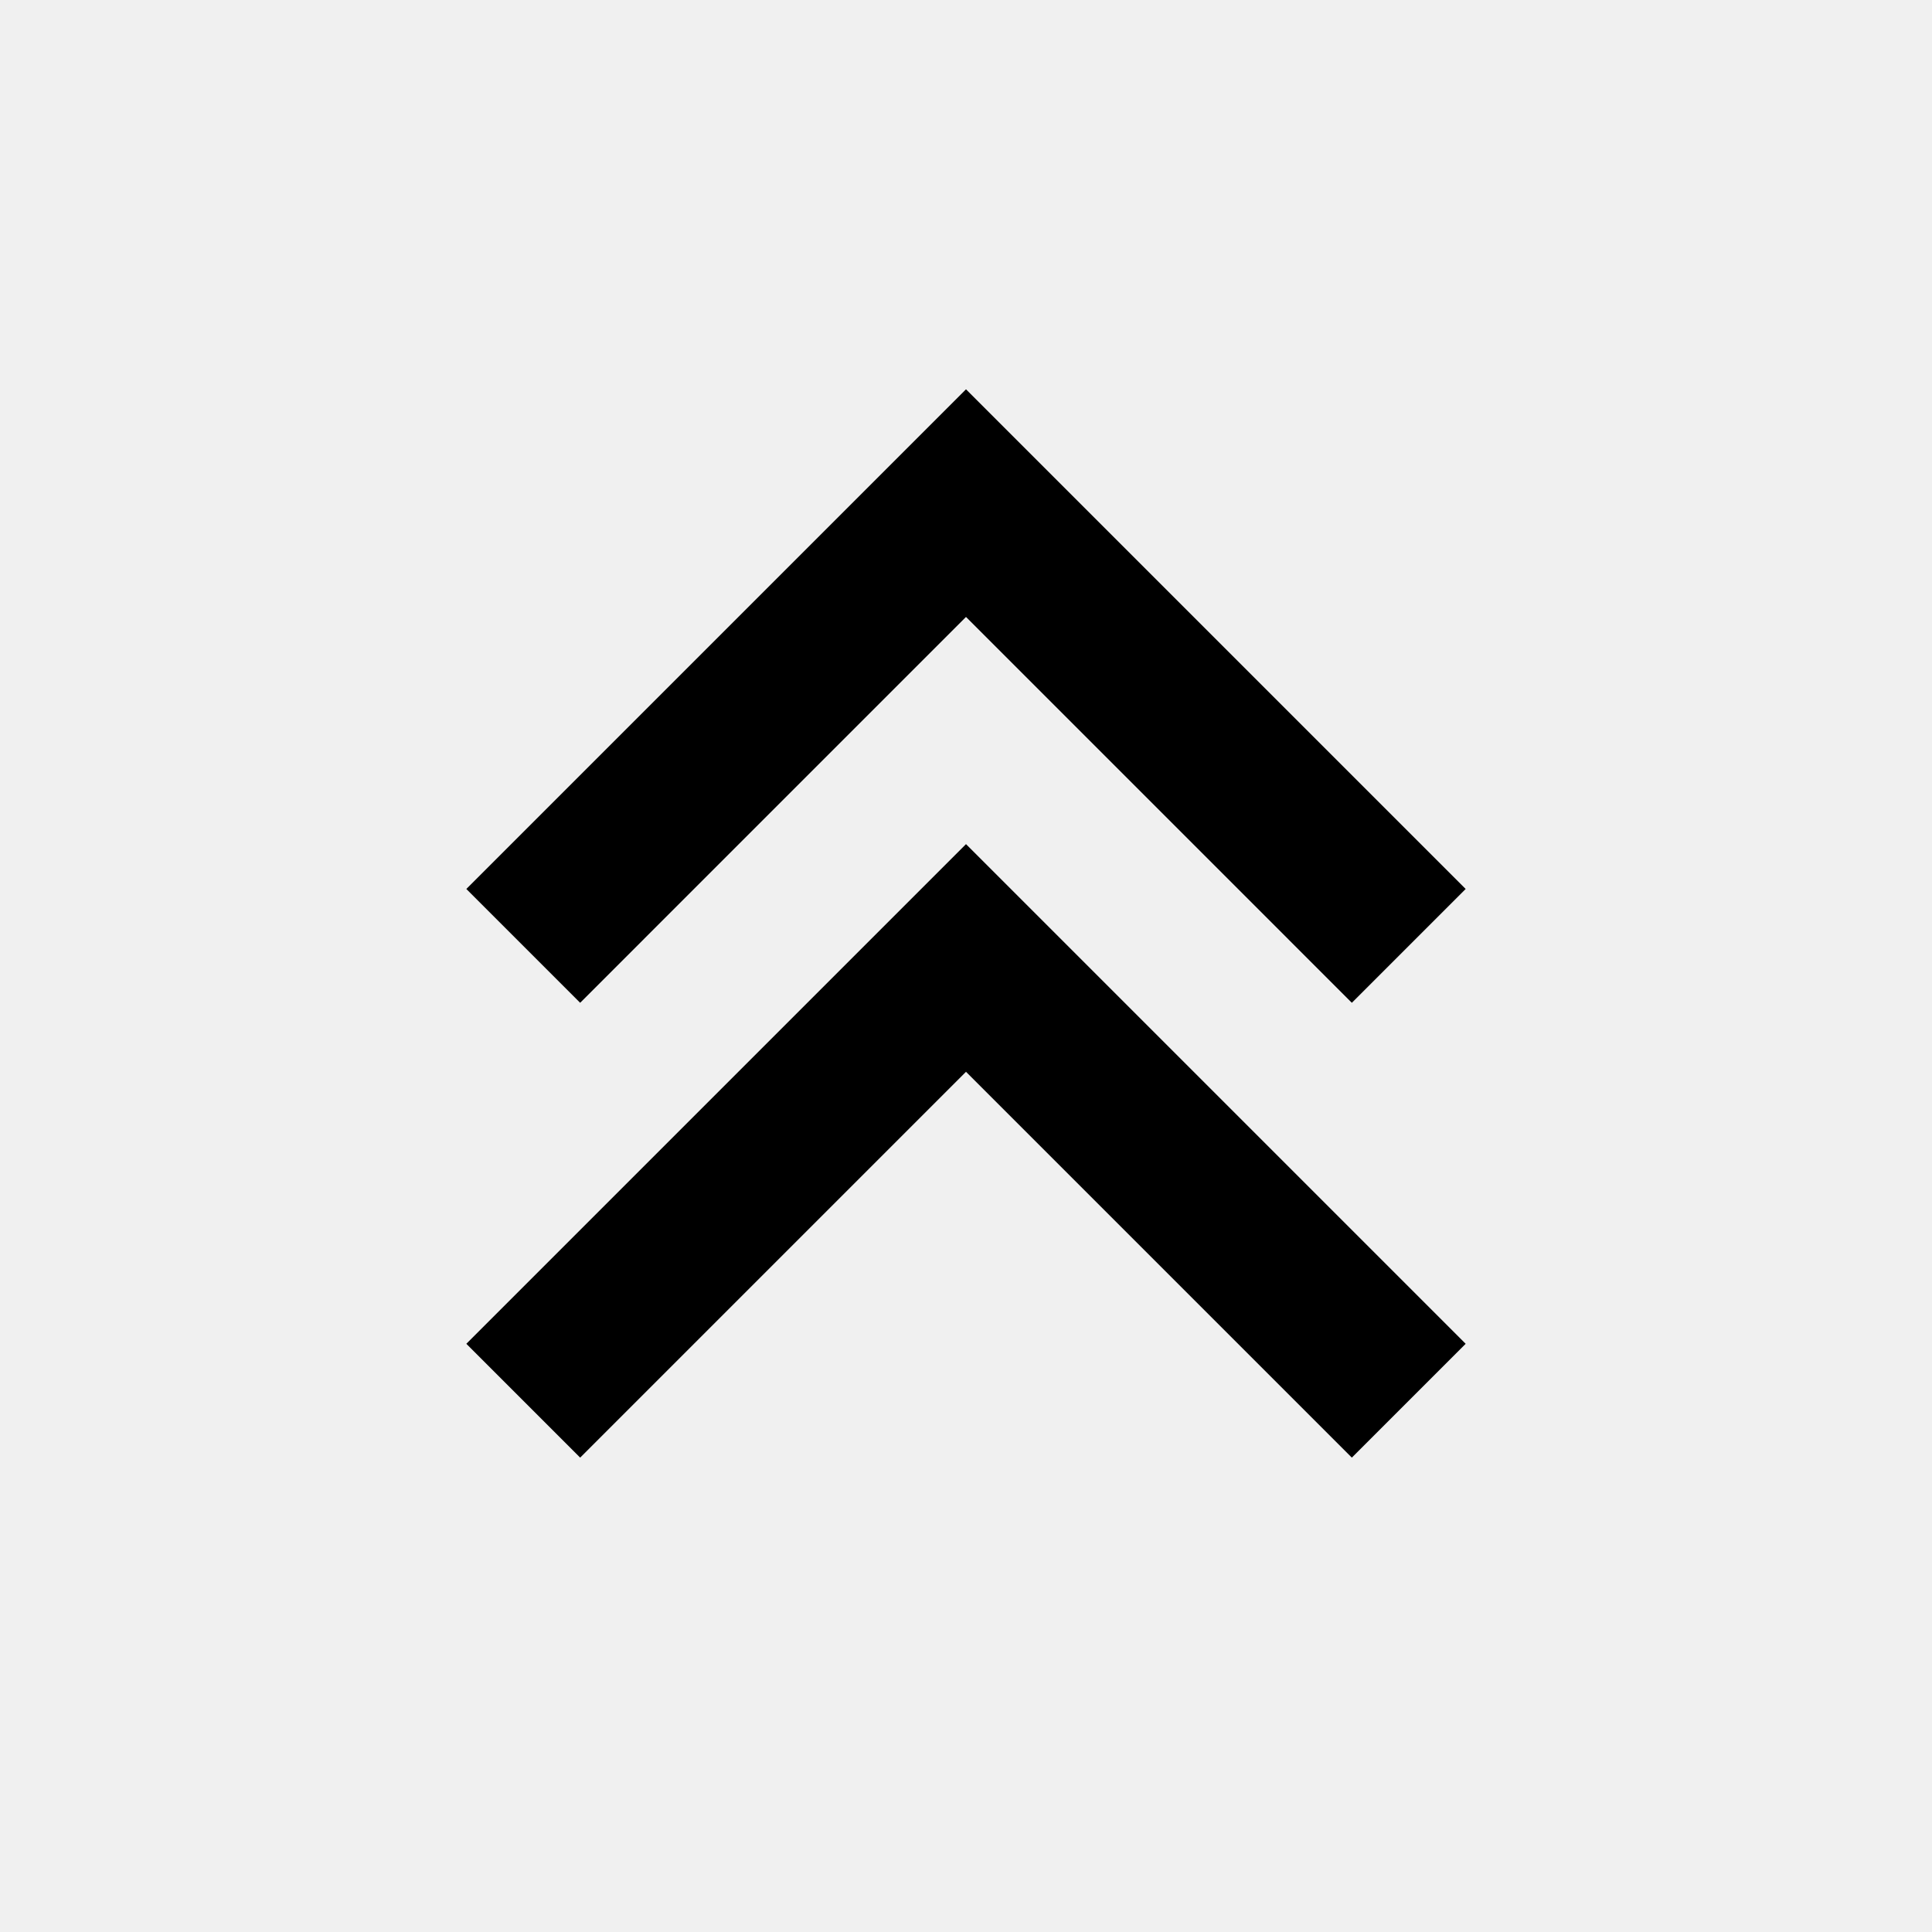
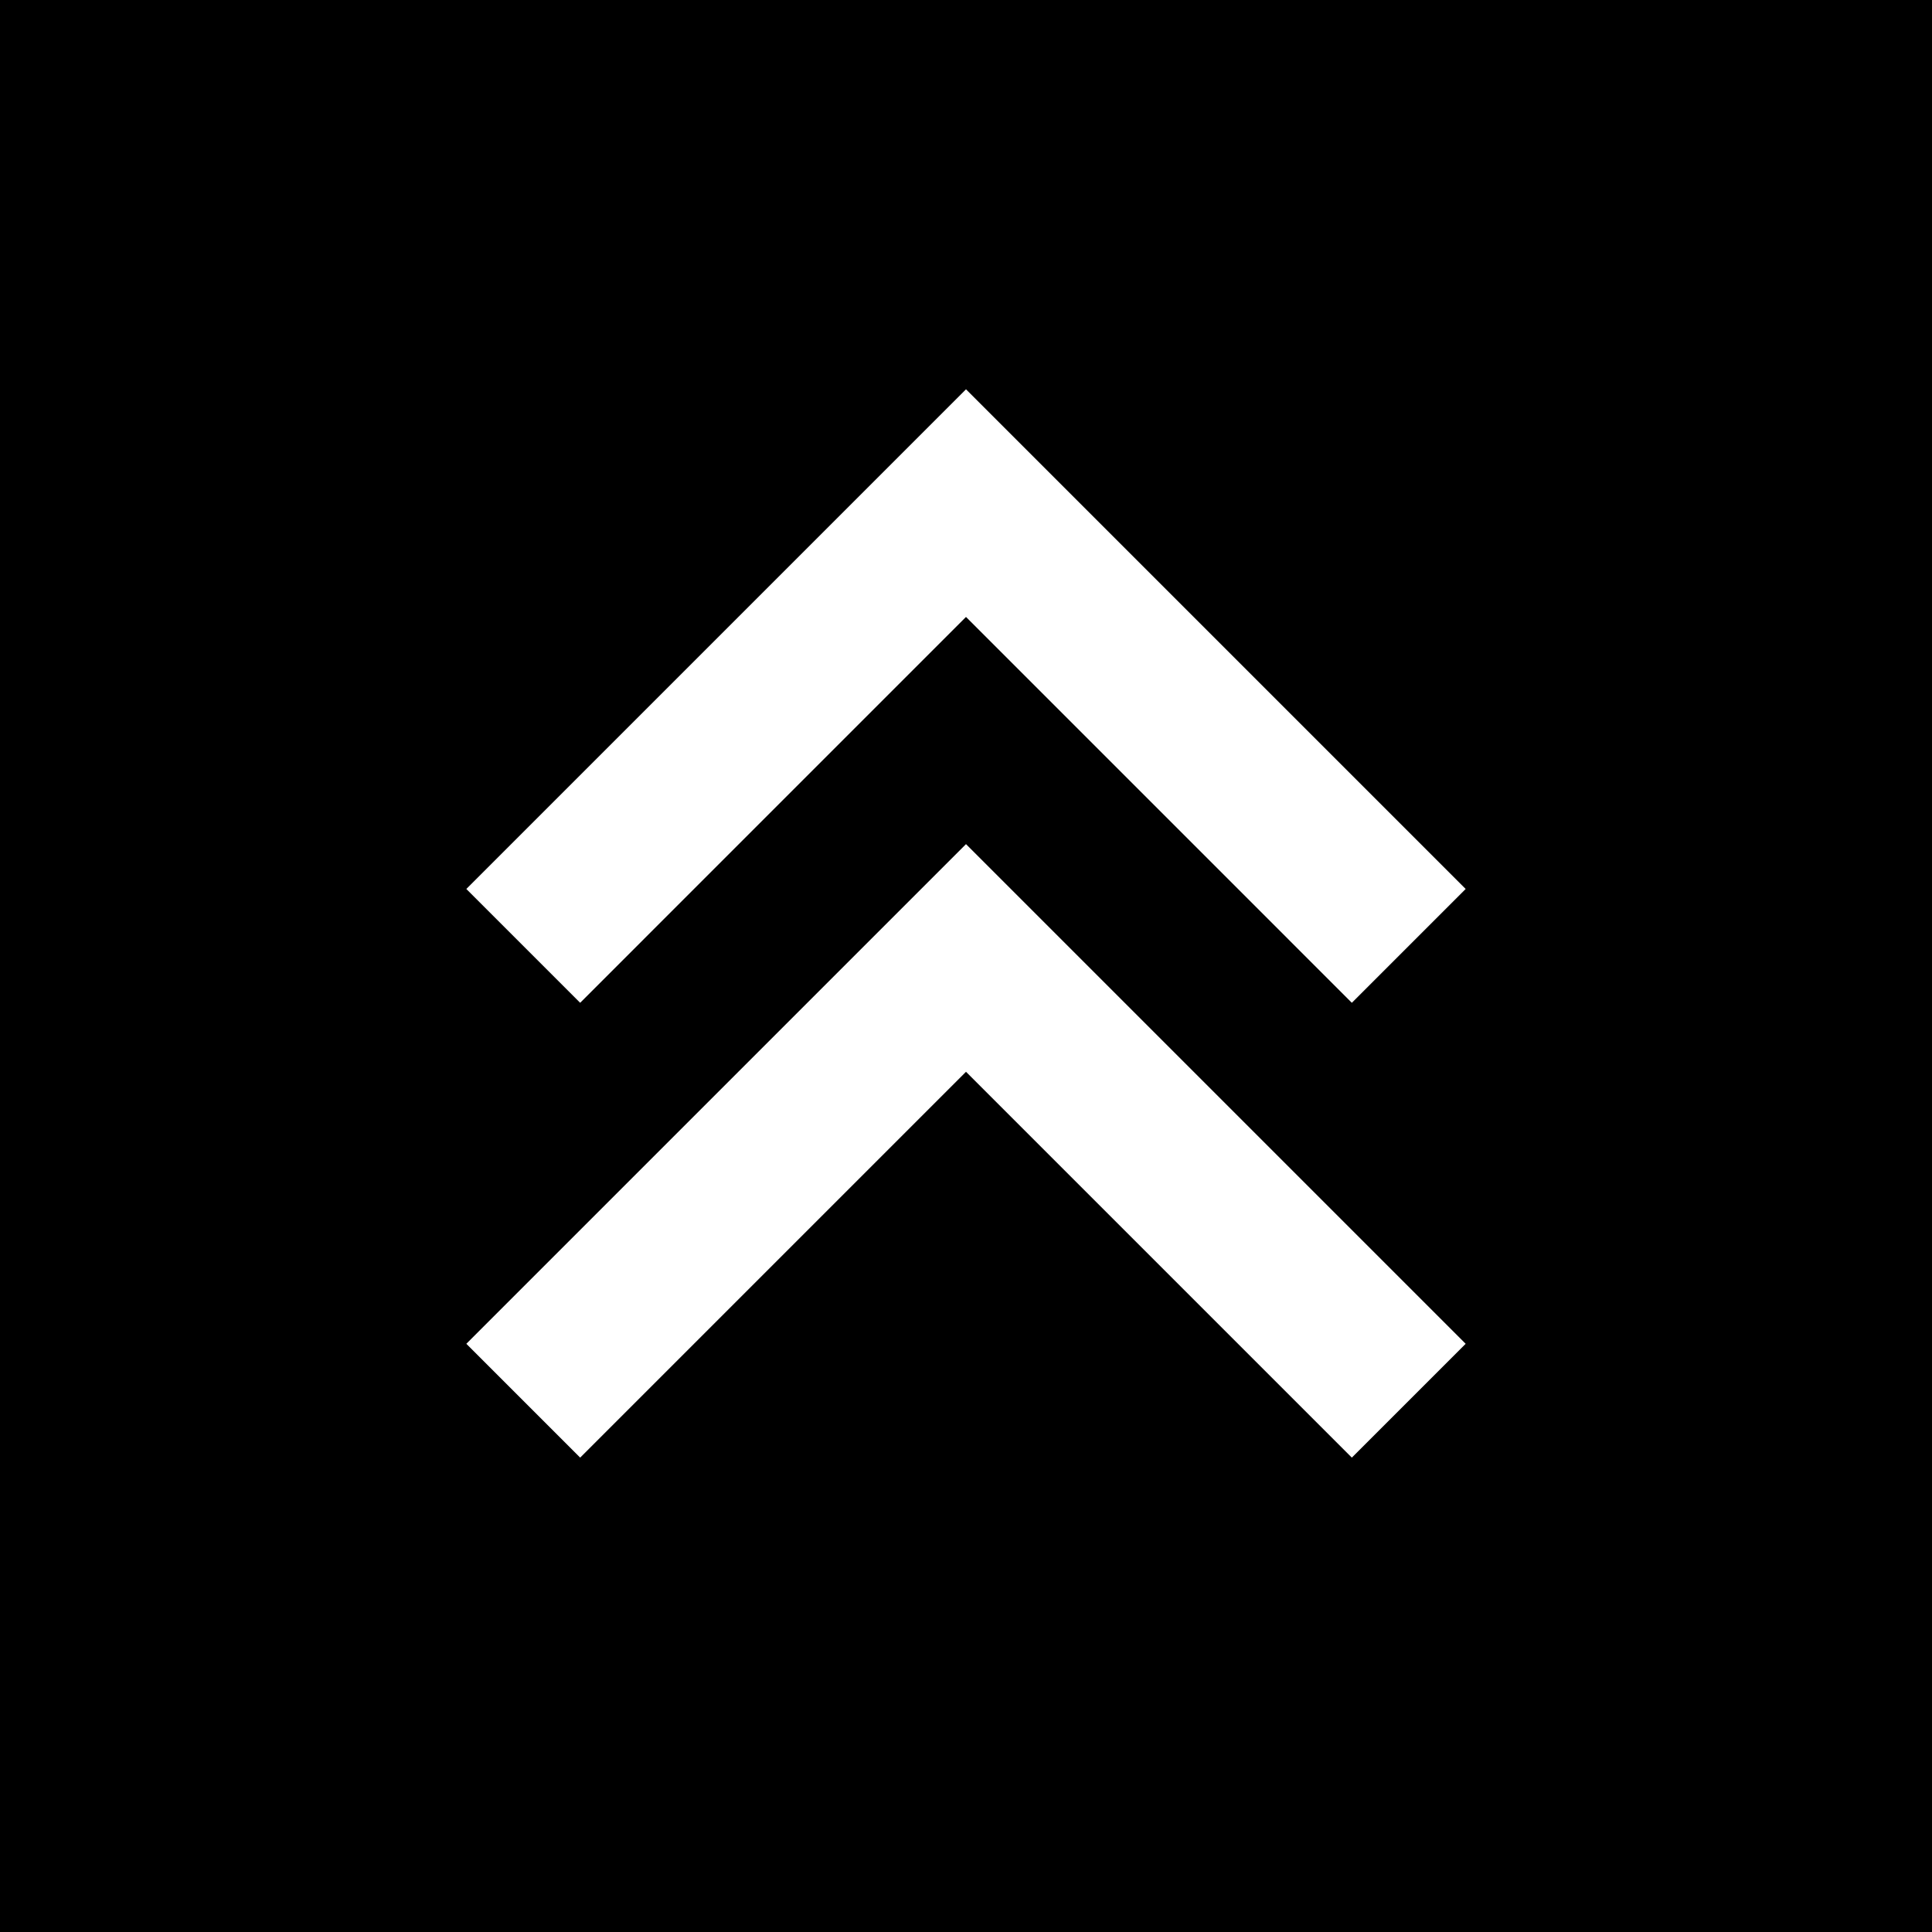
<svg xmlns="http://www.w3.org/2000/svg" viewBox="0 0 24 24" width="20" height="20" fill="currentColor" class="remixicon">
-   <path d="M12 4.836L5.793 11.043L7.207 12.457L12 7.664L16.793 12.457L18.207 11.043L12 4.836ZM12 10.486L5.793 16.693L7.207 18.107L12 13.314L16.793 18.107L18.207 16.693L12 10.486Z" />
+   <rect width="24" height="24" fill="black" />
+   <path fill="white" d="M12 4.836L5.793 11.043L7.207 12.457L12 7.664L16.793 12.457L18.207 11.043L12 4.836ZM12 10.486L5.793 16.693L7.207 18.107L12 13.314L16.793 18.107L18.207 16.693L12 10.486Z" />
</svg>
